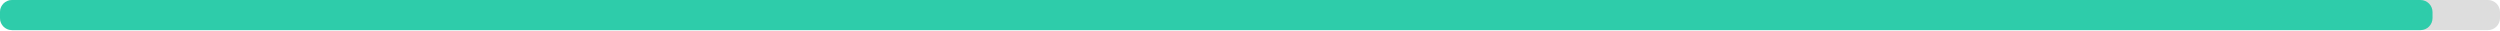
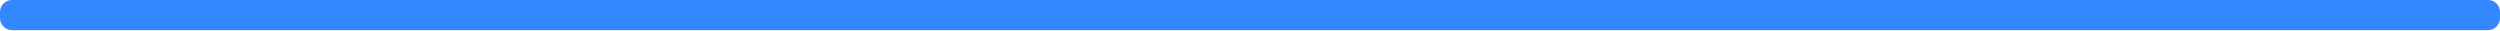
<svg xmlns="http://www.w3.org/2000/svg" width="830" height="10">
  <g>
    <rect style="fill: #ddd;" height="10" width="830" rx="4" y="0" x="0" />
-     <rect style="fill: #2eccaa;" height="10" width="807.6" rx="4" y="0" x="0" />
+     <rect style="fill: #3388ff;" height="10" width="830" rx="4" y="0" x="0" />
  </g>
</svg>
